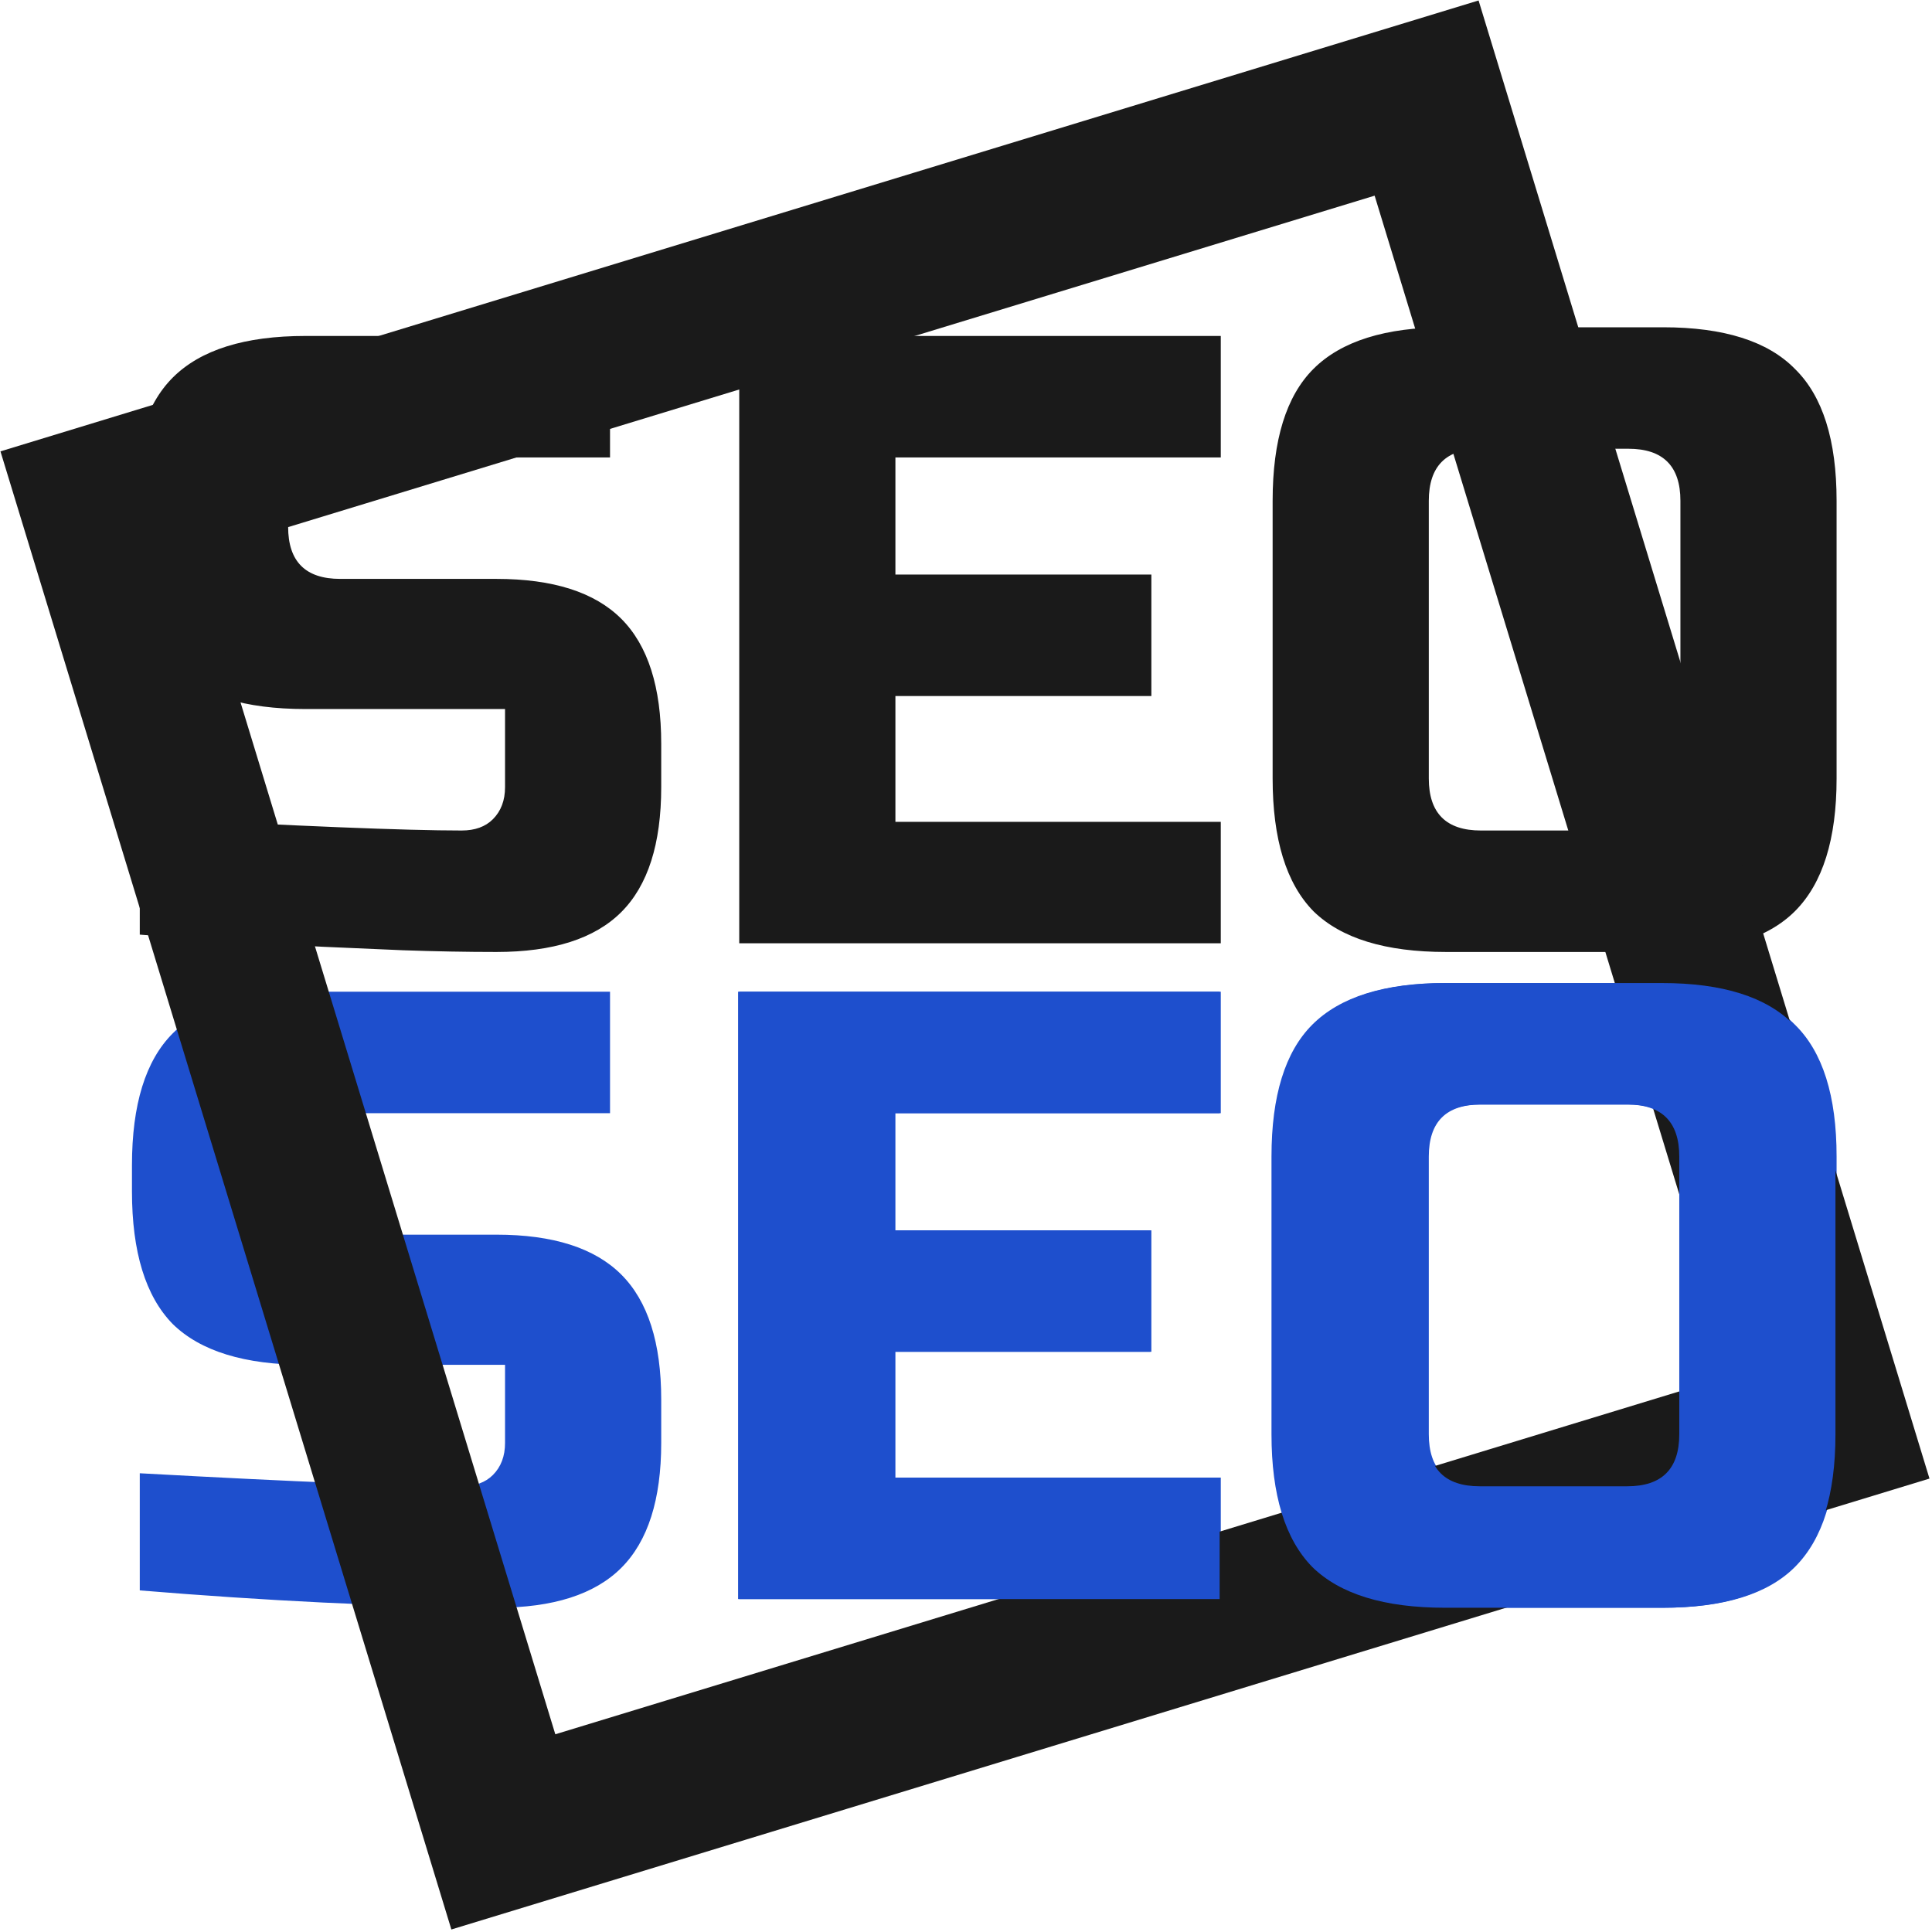
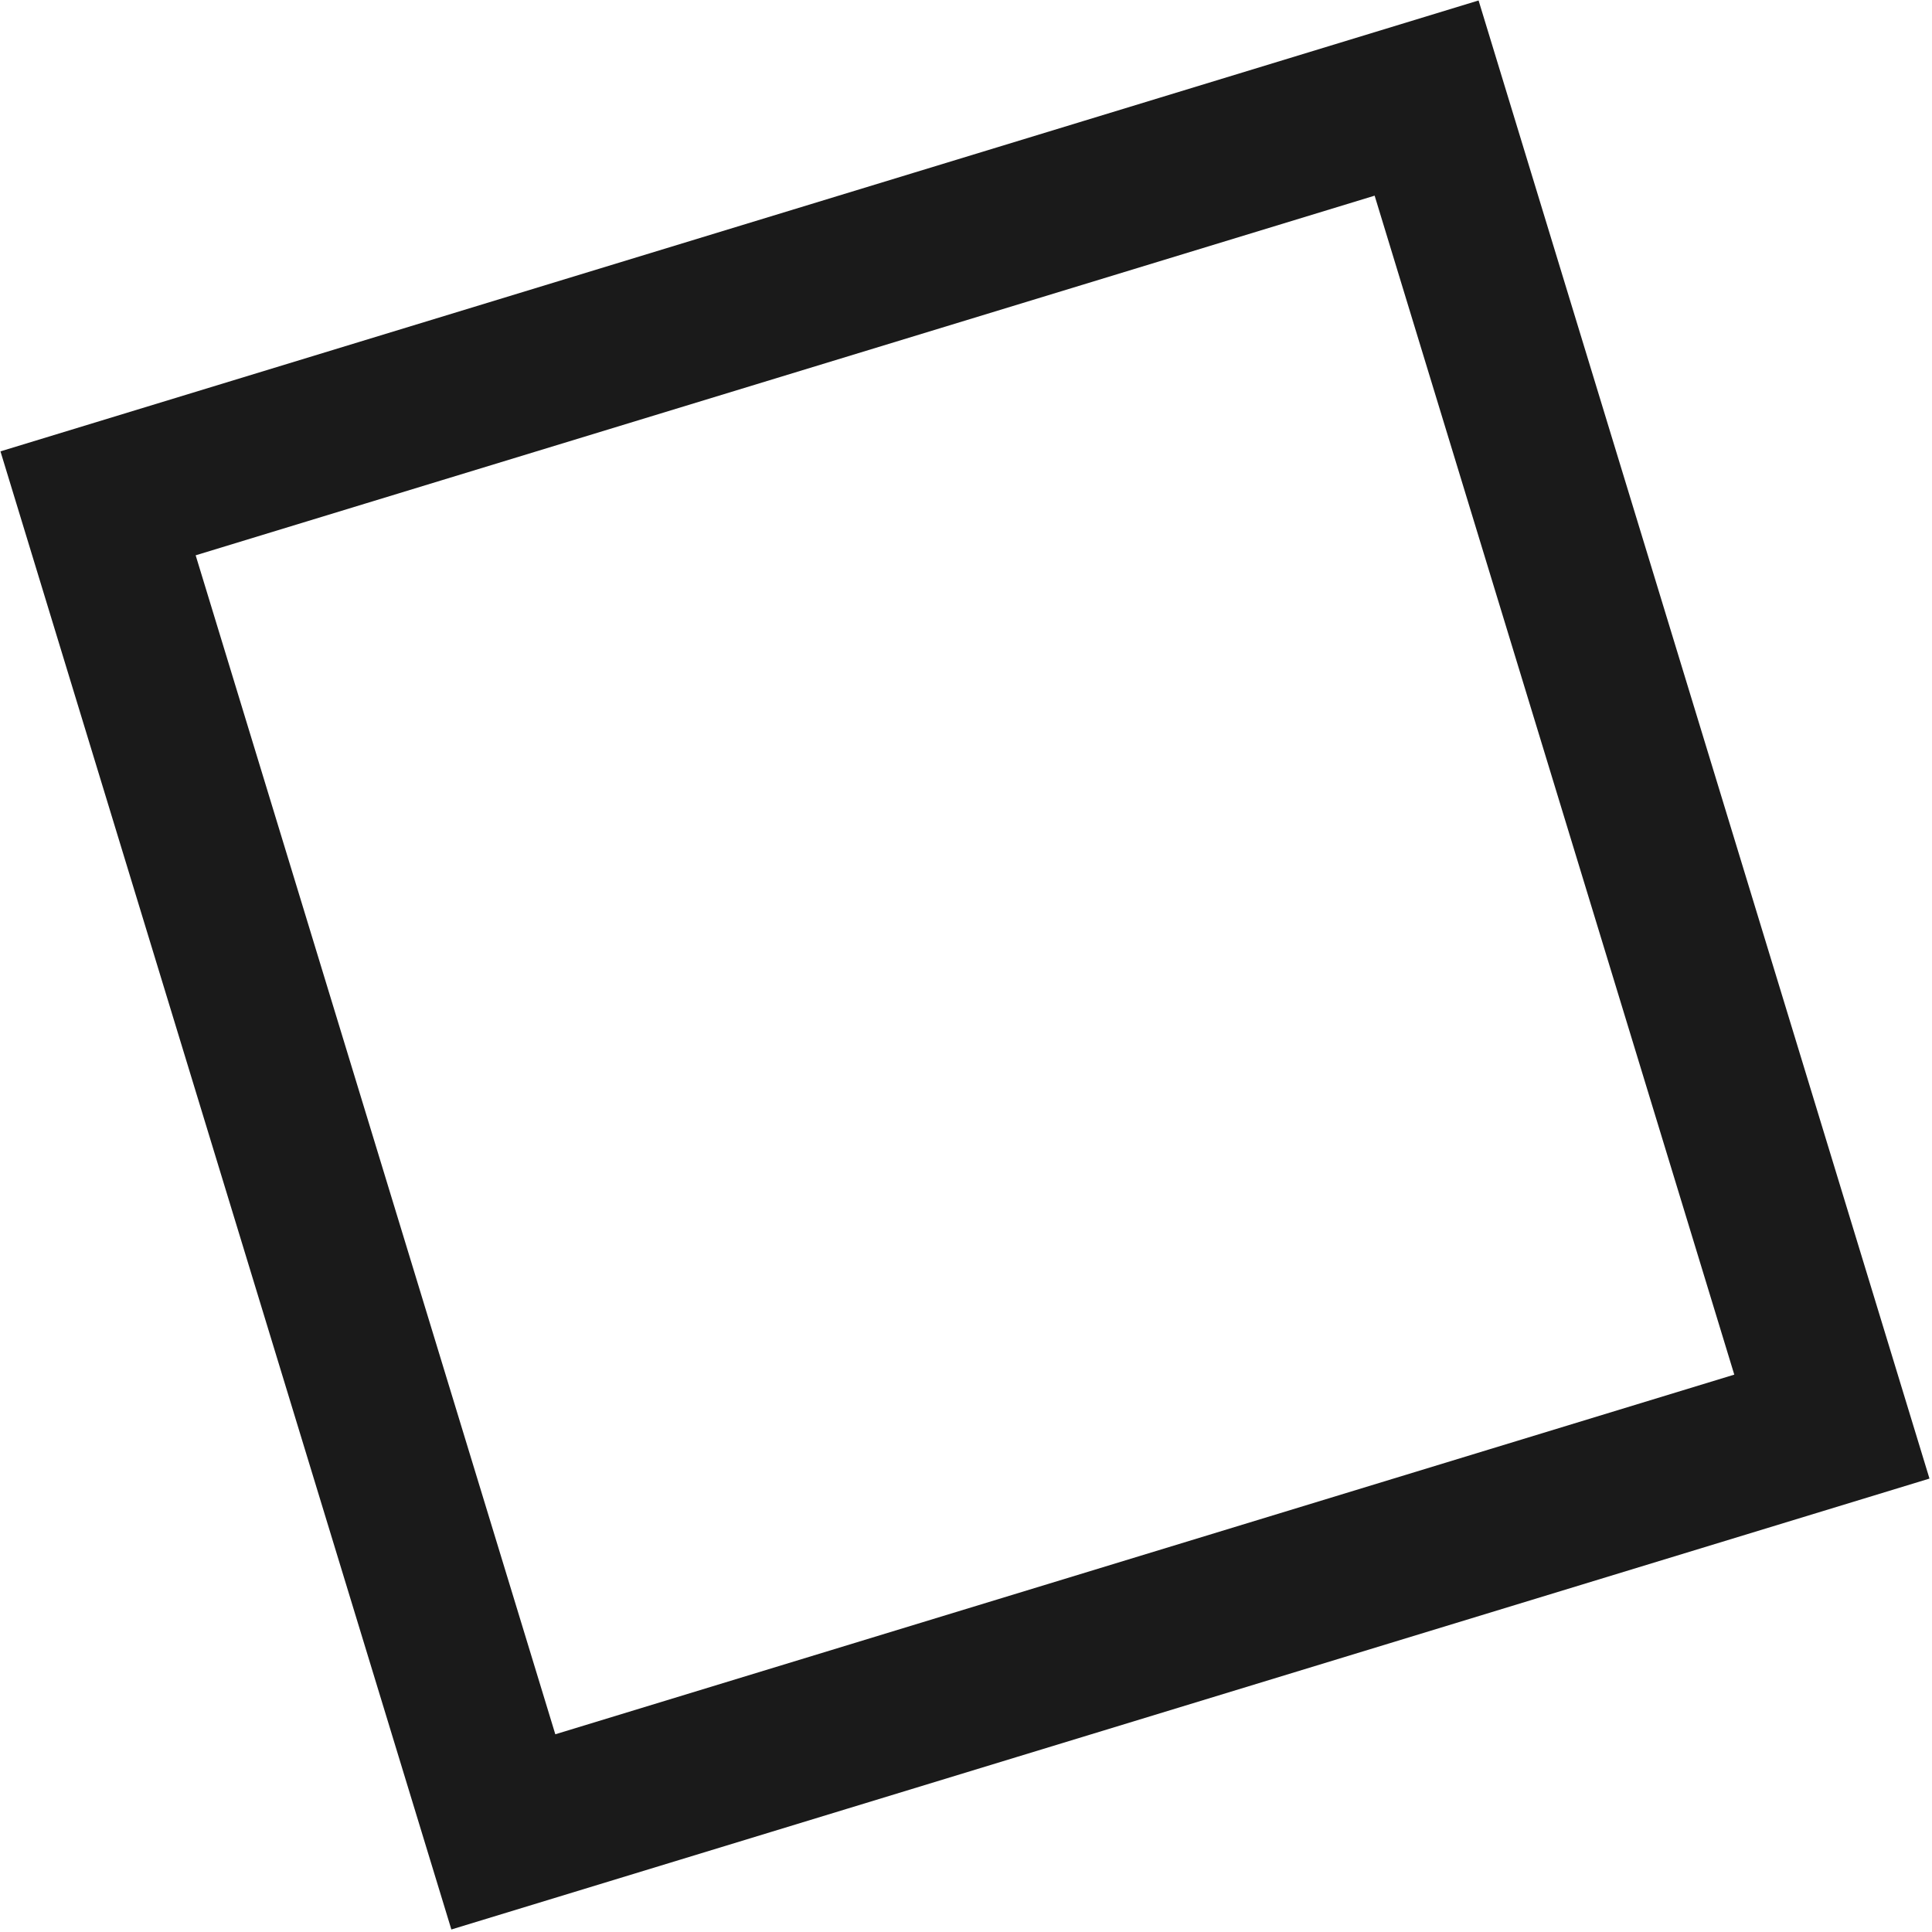
<svg xmlns="http://www.w3.org/2000/svg" width="383" height="383" viewBox="0 0 383 383" fill="none">
-   <path d="M27.708 162.06C59.127 163.78 80.397 164.64 91.52 164.64C94.157 164.64 96.221 163.895 97.712 162.404C99.317 160.799 100.12 158.677 100.12 156.04V140.56H60.56C48.52 140.56 39.748 137.865 34.244 132.476C28.855 126.972 26.16 118.2 26.16 106.16V101C26.16 88.96 28.855 80.245 34.244 74.856C39.748 69.352 48.52 66.6 60.56 66.6H120.932V90.68H67.44C60.56 90.68 57.12 94.12 57.12 101V104.44C57.12 111.32 60.56 114.76 67.44 114.76H98.4C109.637 114.76 117.893 117.397 123.168 122.672C128.443 127.947 131.08 136.203 131.08 147.44V156.04C131.08 167.277 128.443 175.533 123.168 180.808C117.893 186.083 109.637 188.72 98.4 188.72C92.552 188.72 86.36 188.605 79.824 188.376L64 187.688C52.304 187.115 40.207 186.312 27.708 185.28V162.06ZM242.007 187H146.547V66.6H242.007V90.68H177.507V113.9H228.247V137.98H177.507V162.92H242.007V187ZM333.126 99.28C333.126 92.4 329.686 88.96 322.806 88.96H293.566C286.686 88.96 283.246 92.4 283.246 99.28V154.32C283.246 161.2 286.686 164.64 293.566 164.64H322.806C329.686 164.64 333.126 161.2 333.126 154.32V99.28ZM364.086 154.32C364.086 166.36 361.334 175.132 355.83 180.636C350.441 186.025 341.726 188.72 329.686 188.72H286.686C274.646 188.72 265.874 186.025 260.37 180.636C254.981 175.132 252.286 166.36 252.286 154.32V99.28C252.286 87.24 254.981 78.525 260.37 73.136C265.874 67.632 274.646 64.88 286.686 64.88H329.686C341.726 64.88 350.441 67.632 355.83 73.136C361.334 78.525 364.086 87.24 364.086 99.28V154.32Z" fill="#1A1A1A" />
-   <path d="M27.708 292.06C59.127 293.78 80.397 294.64 91.52 294.64C94.157 294.64 96.221 293.895 97.712 292.404C99.317 290.799 100.12 288.677 100.12 286.04V270.56H60.56C48.52 270.56 39.748 267.865 34.244 262.476C28.855 256.972 26.16 248.2 26.16 236.16V231C26.16 218.96 28.855 210.245 34.244 204.856C39.748 199.352 48.52 196.6 60.56 196.6H120.932V220.68H67.44C60.56 220.68 57.12 224.12 57.12 231V234.44C57.12 241.32 60.56 244.76 67.44 244.76H98.4C109.637 244.76 117.893 247.397 123.168 252.672C128.443 257.947 131.08 266.203 131.08 277.44V286.04C131.08 297.277 128.443 305.533 123.168 310.808C117.893 316.083 109.637 318.72 98.4 318.72C92.552 318.72 86.36 318.605 79.824 318.376L64 317.688C52.304 317.115 40.207 316.312 27.708 315.28V292.06ZM242.007 317H146.547V196.6H242.007V220.68H177.507V243.9H228.247V267.98H177.507V292.92H242.007V317ZM333.126 229.28C333.126 222.4 329.686 218.96 322.806 218.96H293.566C286.686 218.96 283.246 222.4 283.246 229.28V284.32C283.246 291.2 286.686 294.64 293.566 294.64H322.806C329.686 294.64 333.126 291.2 333.126 284.32V229.28ZM364.086 284.32C364.086 296.36 361.334 305.132 355.83 310.636C350.441 316.025 341.726 318.72 329.686 318.72H286.686C274.646 318.72 265.874 316.025 260.37 310.636C254.981 305.132 252.286 296.36 252.286 284.32V229.28C252.286 217.24 254.981 208.525 260.37 203.136C265.874 197.632 274.646 194.88 286.686 194.88H329.686C341.726 194.88 350.441 197.632 355.83 203.136C361.334 208.525 364.086 217.24 364.086 229.28V284.32Z" fill="#1E4FCD" />
  <rect x="19.44" y="99.782" width="275.352" height="275.352" transform="rotate(-16.9645 19.4399 99.7823)" stroke="#1A1A1A" stroke-width="31" />
-   <path d="M241.78 317H146.32V196.6H241.78V220.68H177.28V243.9H228.02V267.98H177.28V292.92H241.78V317ZM332.9 229.28C332.9 222.4 329.46 218.96 322.58 218.96H293.34C286.46 218.96 283.02 222.4 283.02 229.28V284.32C283.02 291.2 286.46 294.64 293.34 294.64H322.58C329.46 294.64 332.9 291.2 332.9 284.32V229.28ZM363.86 284.32C363.86 296.36 361.108 305.132 355.604 310.636C350.214 316.025 341.5 318.72 329.46 318.72H286.46C274.42 318.72 265.648 316.025 260.144 310.636C254.754 305.132 252.06 296.36 252.06 284.32V229.28C252.06 217.24 254.754 208.525 260.144 203.136C265.648 197.632 274.42 194.88 286.46 194.88H329.46C341.5 194.88 350.214 197.632 355.604 203.136C361.108 208.525 363.86 217.24 363.86 229.28V284.32Z" fill="#1E4FCD" />
</svg>
